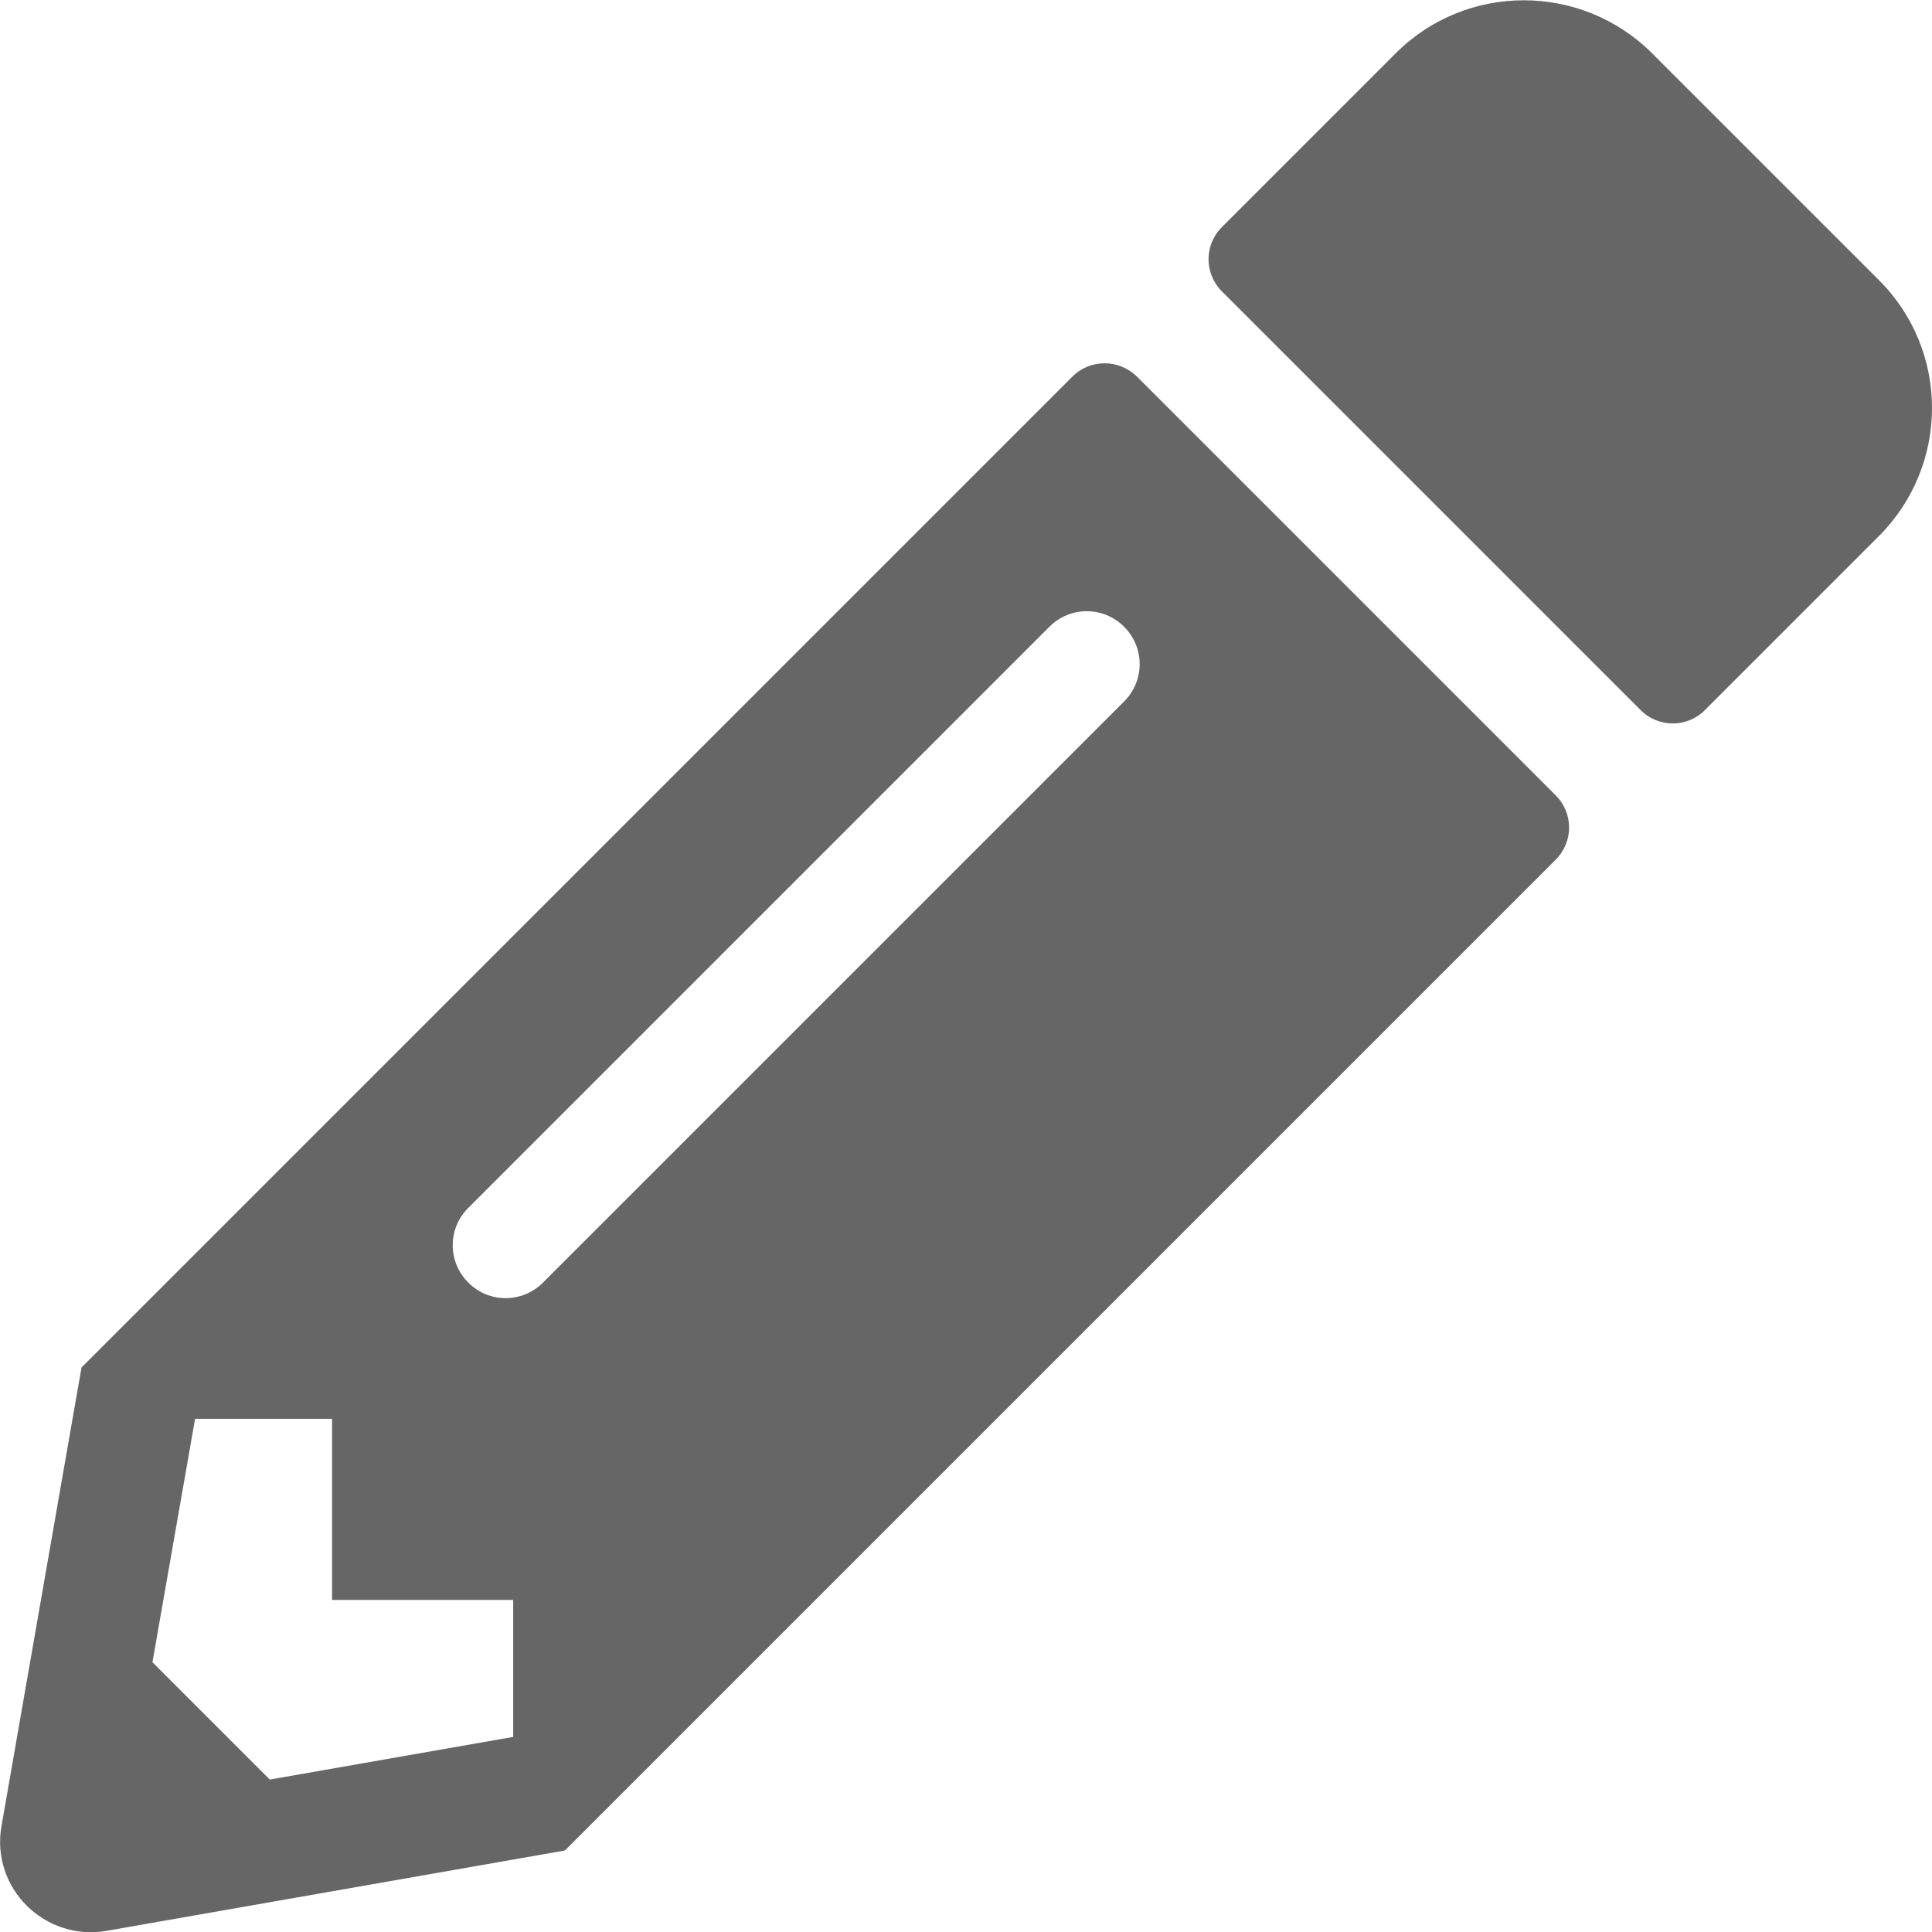
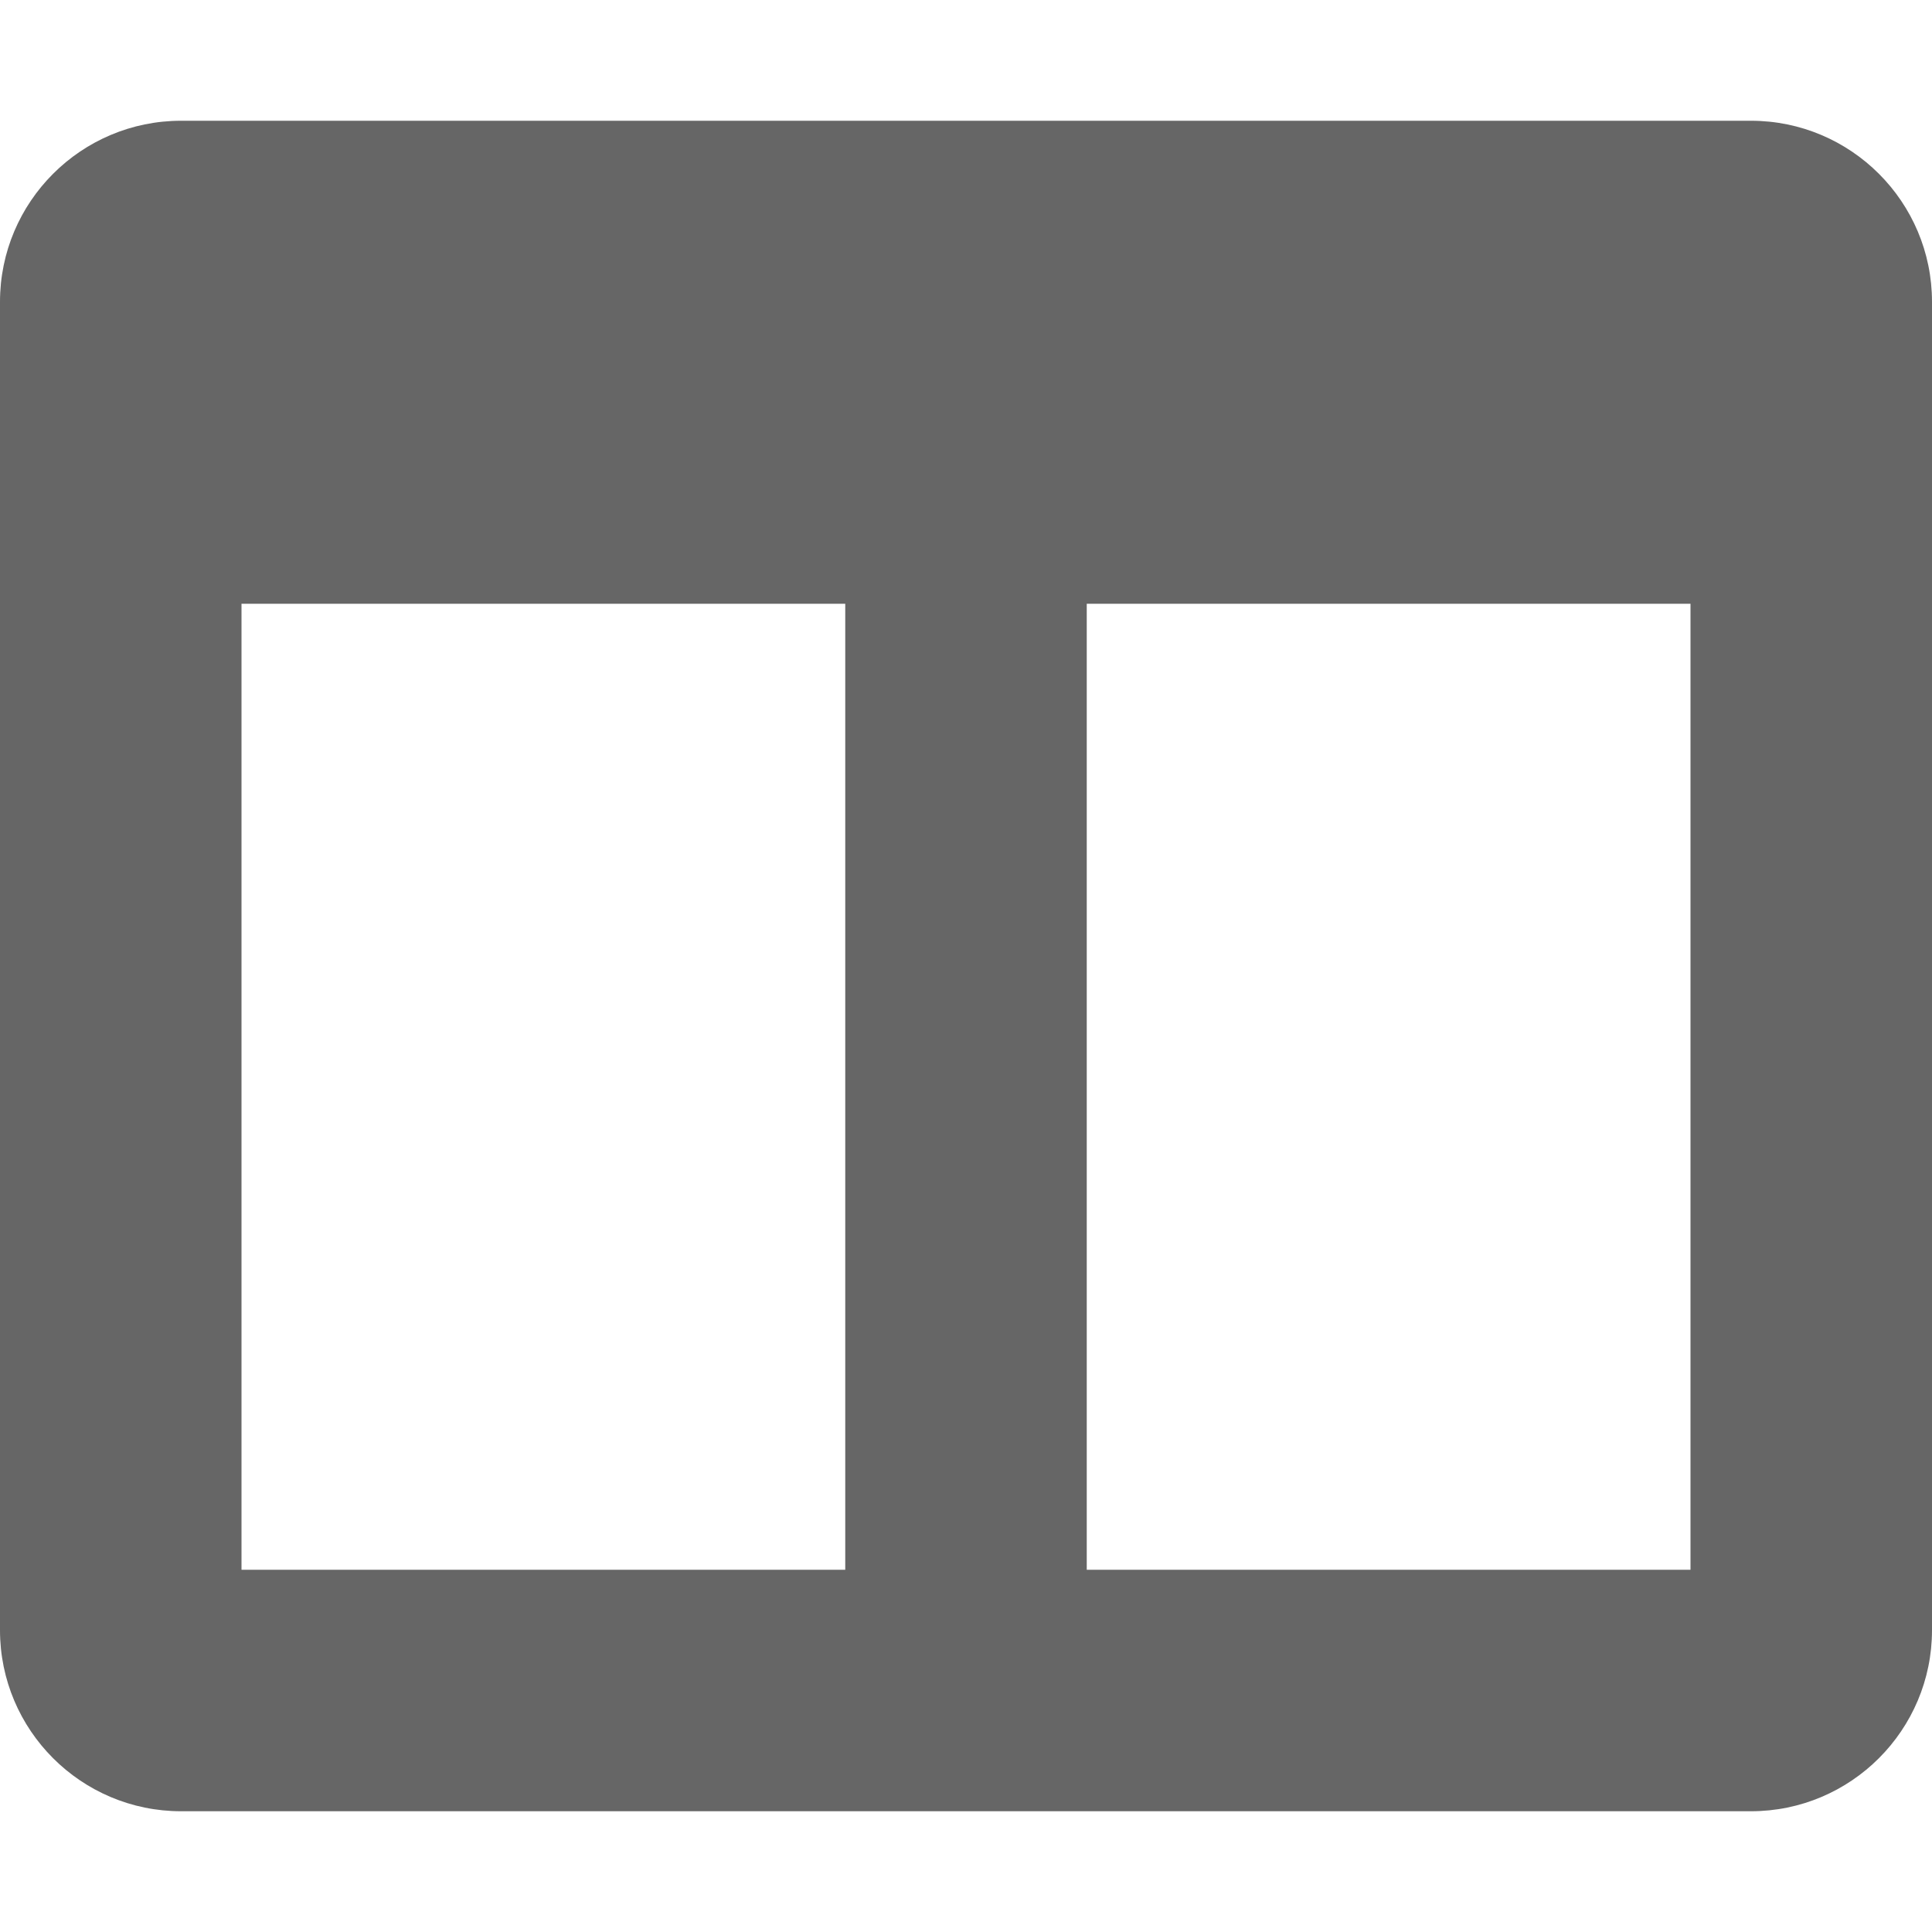
<svg xmlns="http://www.w3.org/2000/svg" version="1.1" id="レイヤー_1" focusable="false" x="0px" y="0px" viewBox="0 0 512 512" style="enable-background:new 0 0 512 512;" xml:space="preserve">
  <style type="text/css">
	.st0{fill:#666666;}
</style>
-   <path class="st0" d="M497.9,142.1l-46.1,46.1c-4.7,4.7-12.3,4.7-17,0l-111-111c-4.7-4.7-4.7-12.3,0-17l46.1-46.1  c18.7-18.7,49.1-18.7,67.9,0l60.1,60.1C516.7,92.9,516.7,123.3,497.9,142.1z M284.2,99.8L21.6,362.4L0.4,483.9  c-2.9,16.4,11.4,30.6,27.8,27.8l121.5-21.3l262.6-262.6c4.7-4.7,4.7-12.3,0-17l-111-111C296.5,95.1,288.9,95.1,284.2,99.8  L284.2,99.8z M124.1,339.9c-5.5-5.5-5.5-14.3,0-19.8l154-154c5.5-5.5,14.3-5.5,19.8,0s5.5,14.3,0,19.8l-154,154  C138.4,345.4,129.6,345.4,124.1,339.9L124.1,339.9z M88,424h48v36.3l-64.5,11.3l-31.1-31.1L51.7,376H88V424z" />
+   <path class="st0" d="M464,32H48C21.5,32,0,53.5,0,80v352c0,26.5,21.5,48,48,48h416c26.5,0,48-21.5,48-48V80  C512,53.5,490.5,32,464,32z M224,416H64V160h160V416z M448,416H288V160h160V416z" />
</svg>
